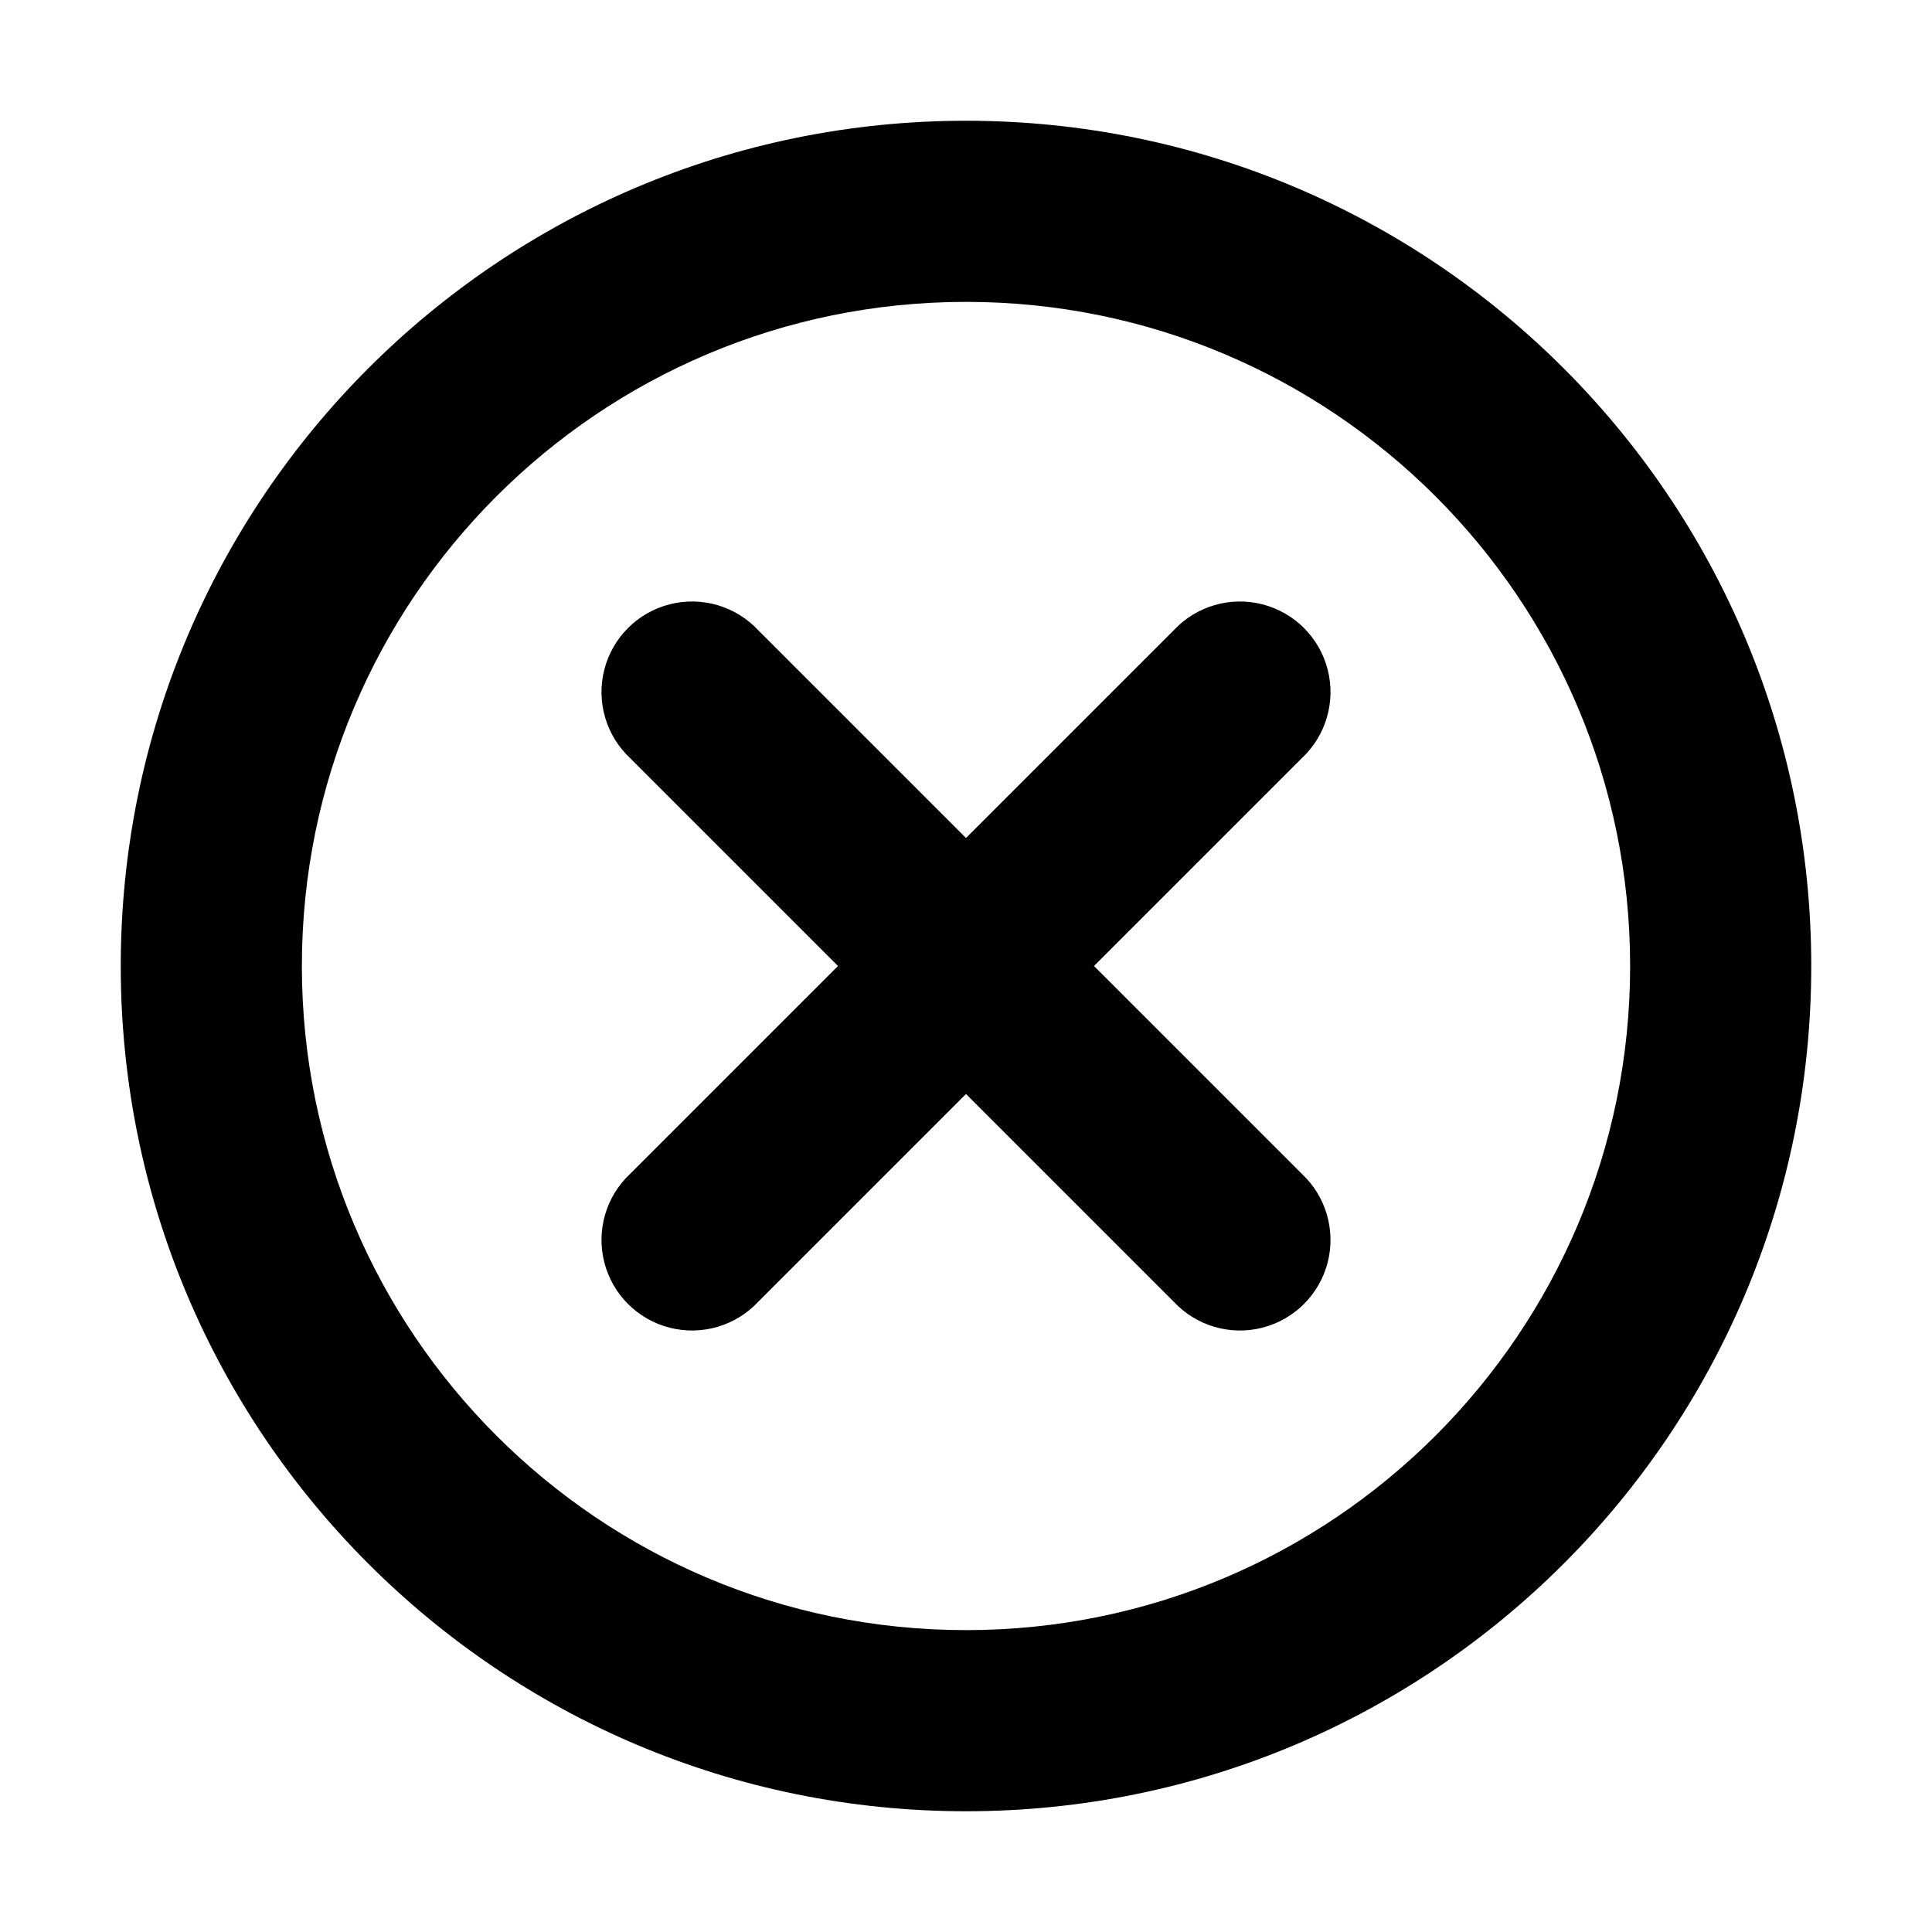
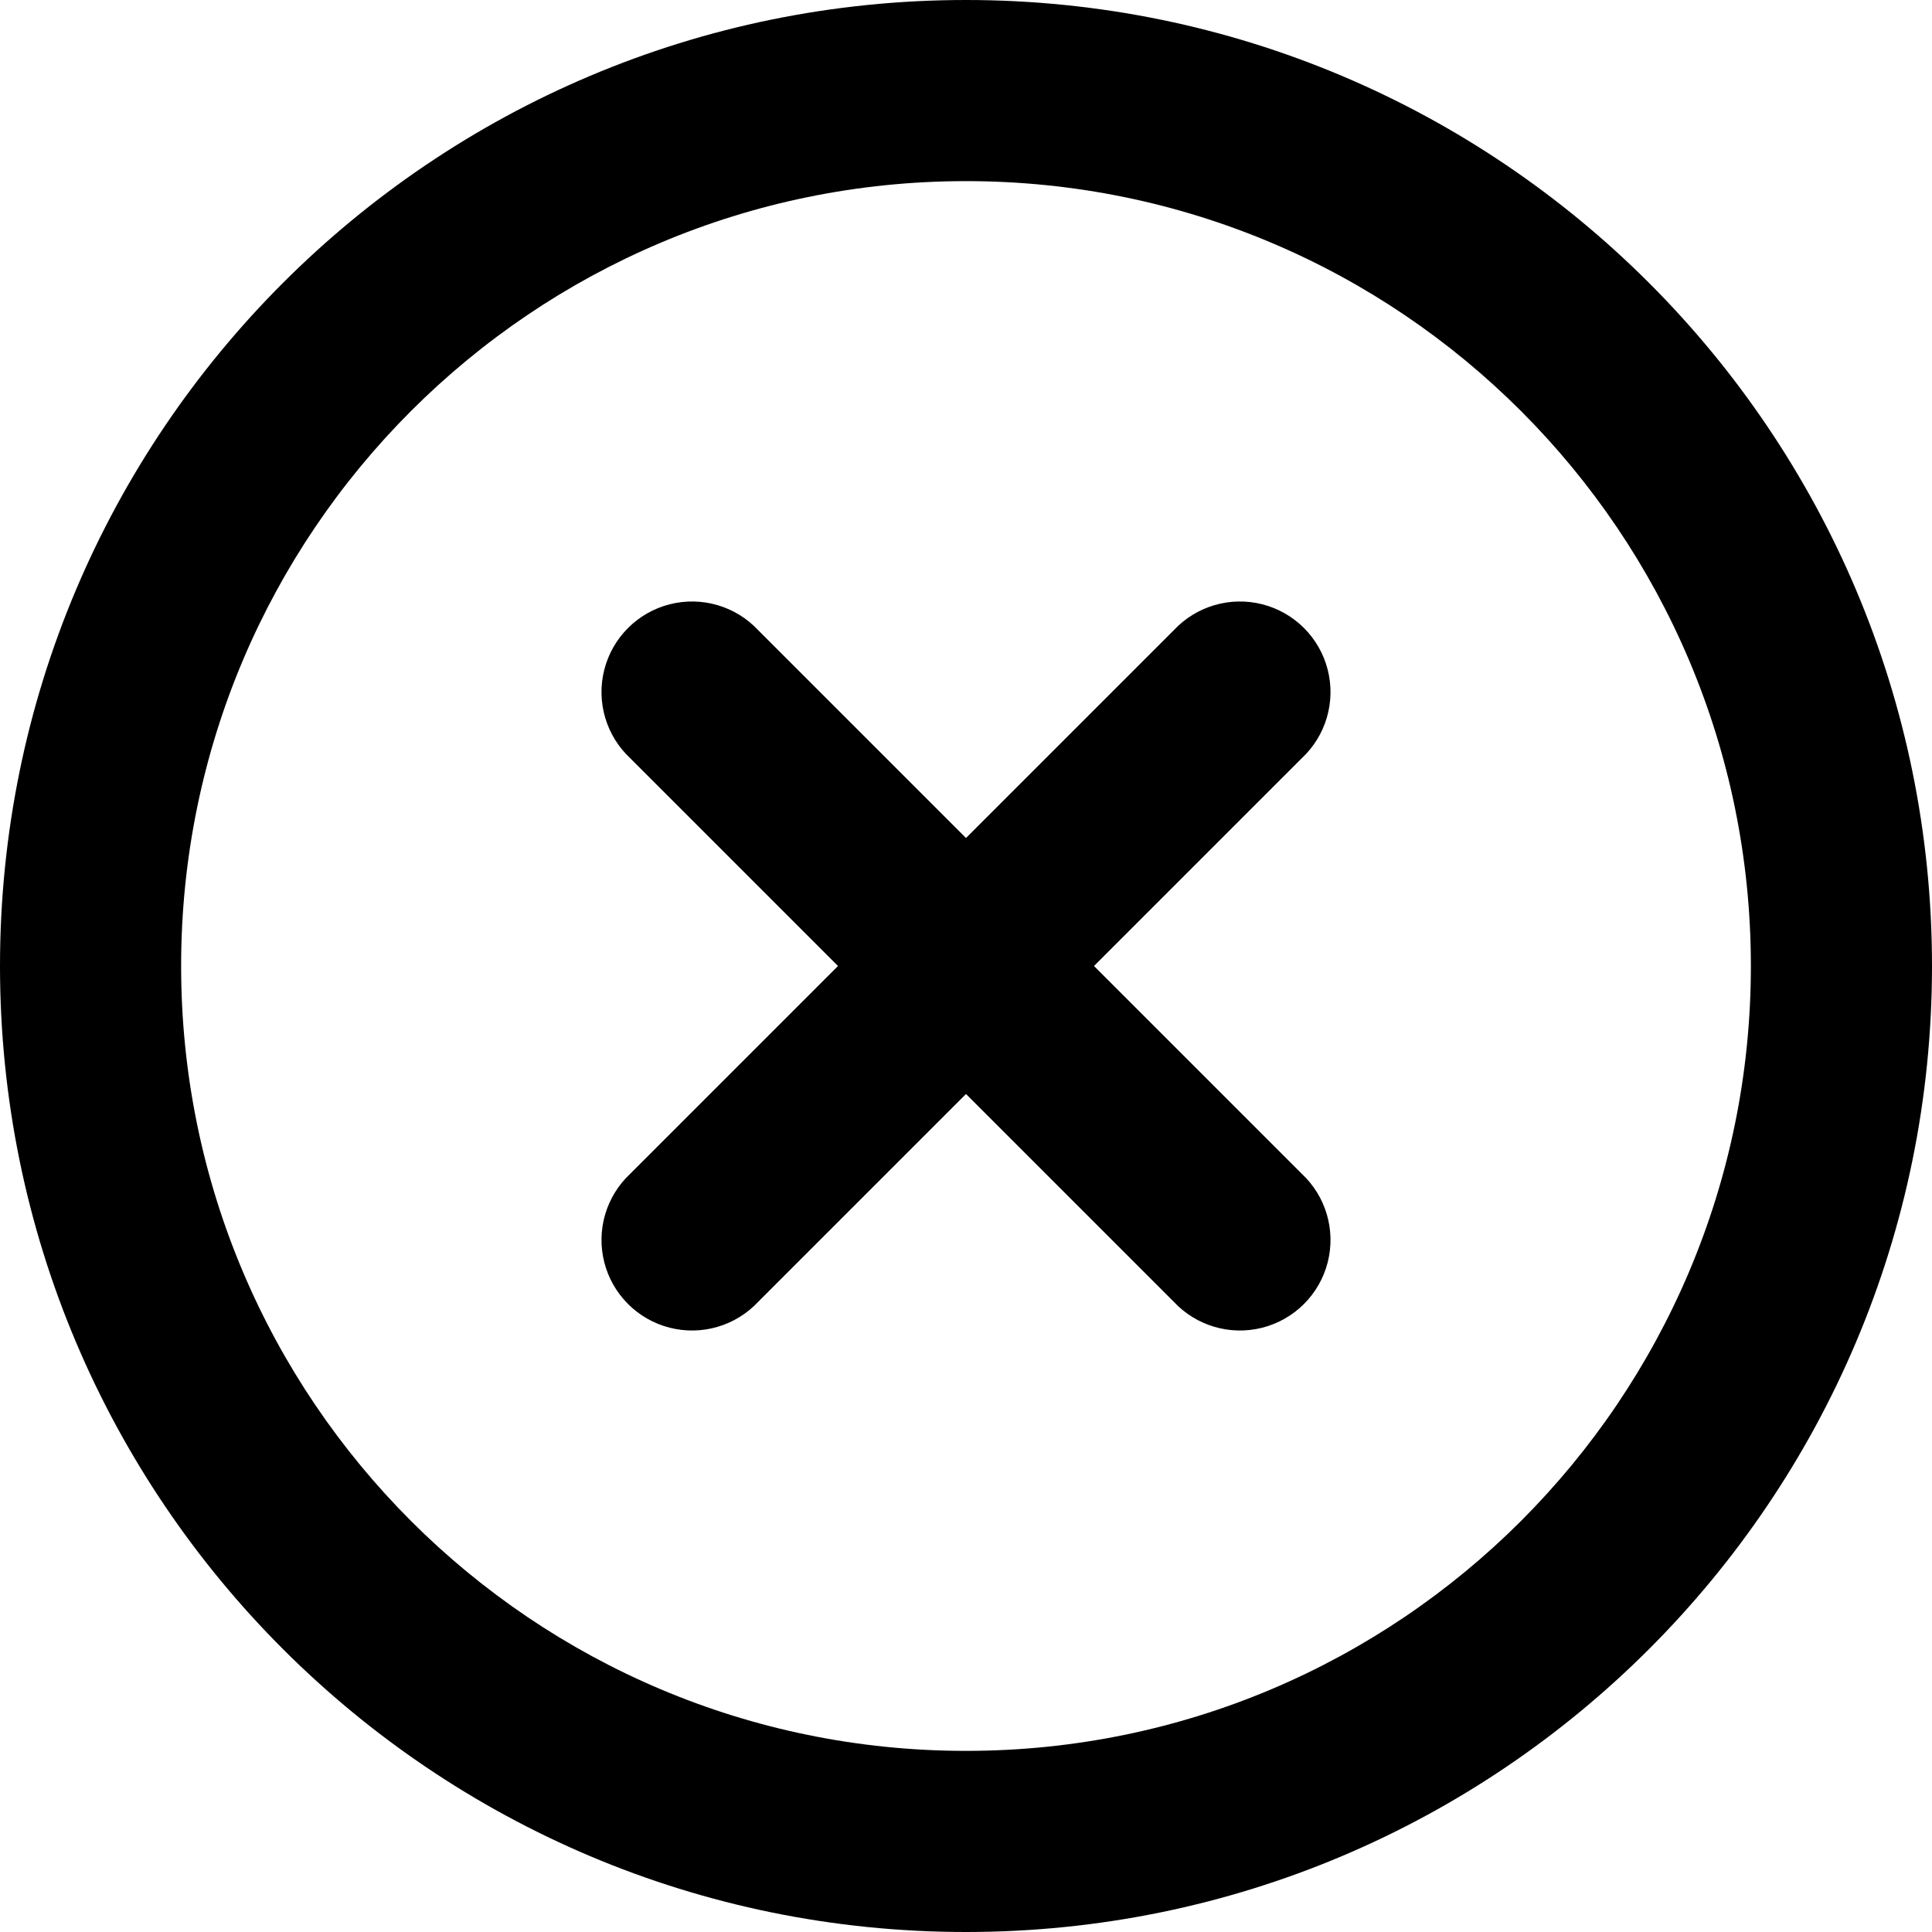
<svg xmlns="http://www.w3.org/2000/svg" width="16" height="16" fill="none" data-fui-icon="true" viewBox="0 0 16 16">
-   <path fill="currentColor" d="M8 1a7 7 0 1 1 0 14A7 7 0 0 1 8 1m0 1.5a5.5 5.5 0 1 0 0 11 5.5 5.5 0 0 0 0-11m1.72 2.72a.75.75 0 1 1 1.06 1.06L9.06 8l1.72 1.72a.75.75 0 1 1-1.06 1.06L8 9.06l-1.72 1.72a.75.75 0 1 1-1.06-1.06L6.94 8 5.22 6.28a.75.75 0 1 1 1.06-1.06L8 6.94z" />
+   <path fill="currentColor" d="M8 0a8 8 0 1 1 0 16A8 8 0 0 1 8 0m0 1.5a6.5 6.5 0 1 0 0 13 6.5 6.5 0 0 0 0-13m1.72 3.72a.75.75 0 1 1 1.06 1.06L9.06 8l1.72 1.72a.75.75 0 1 1-1.06 1.06L8 9.06l-1.72 1.72a.75.75 0 1 1-1.06-1.06L6.94 8 5.22 6.28a.75.75 0 1 1 1.06-1.06L8 6.94z" />
</svg>
